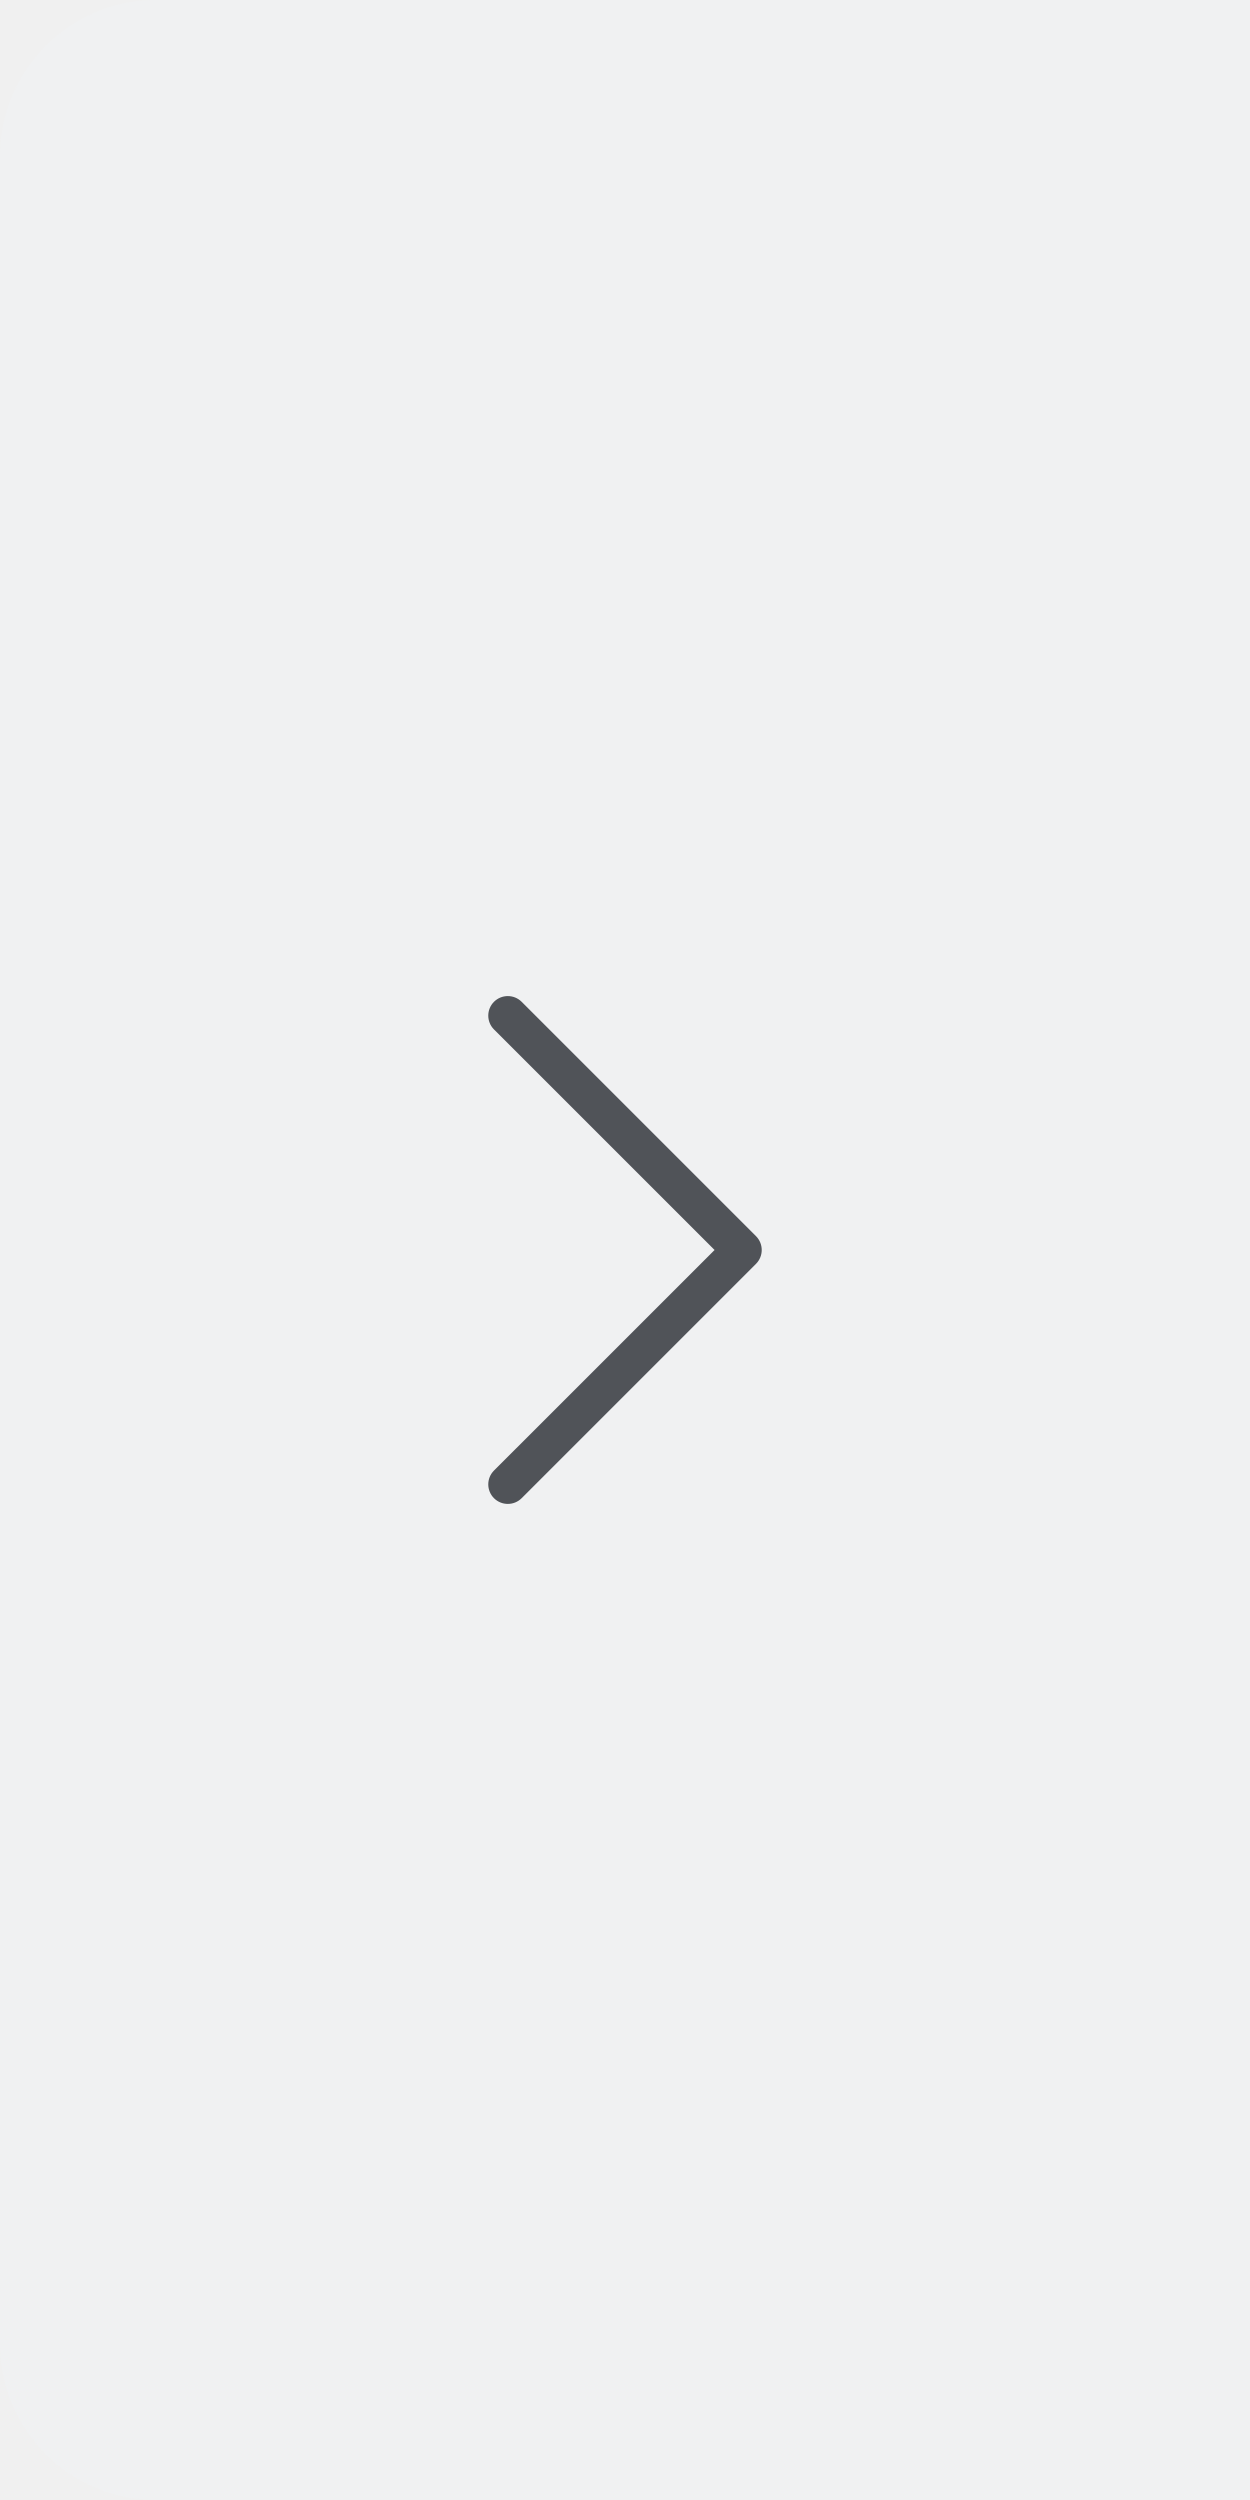
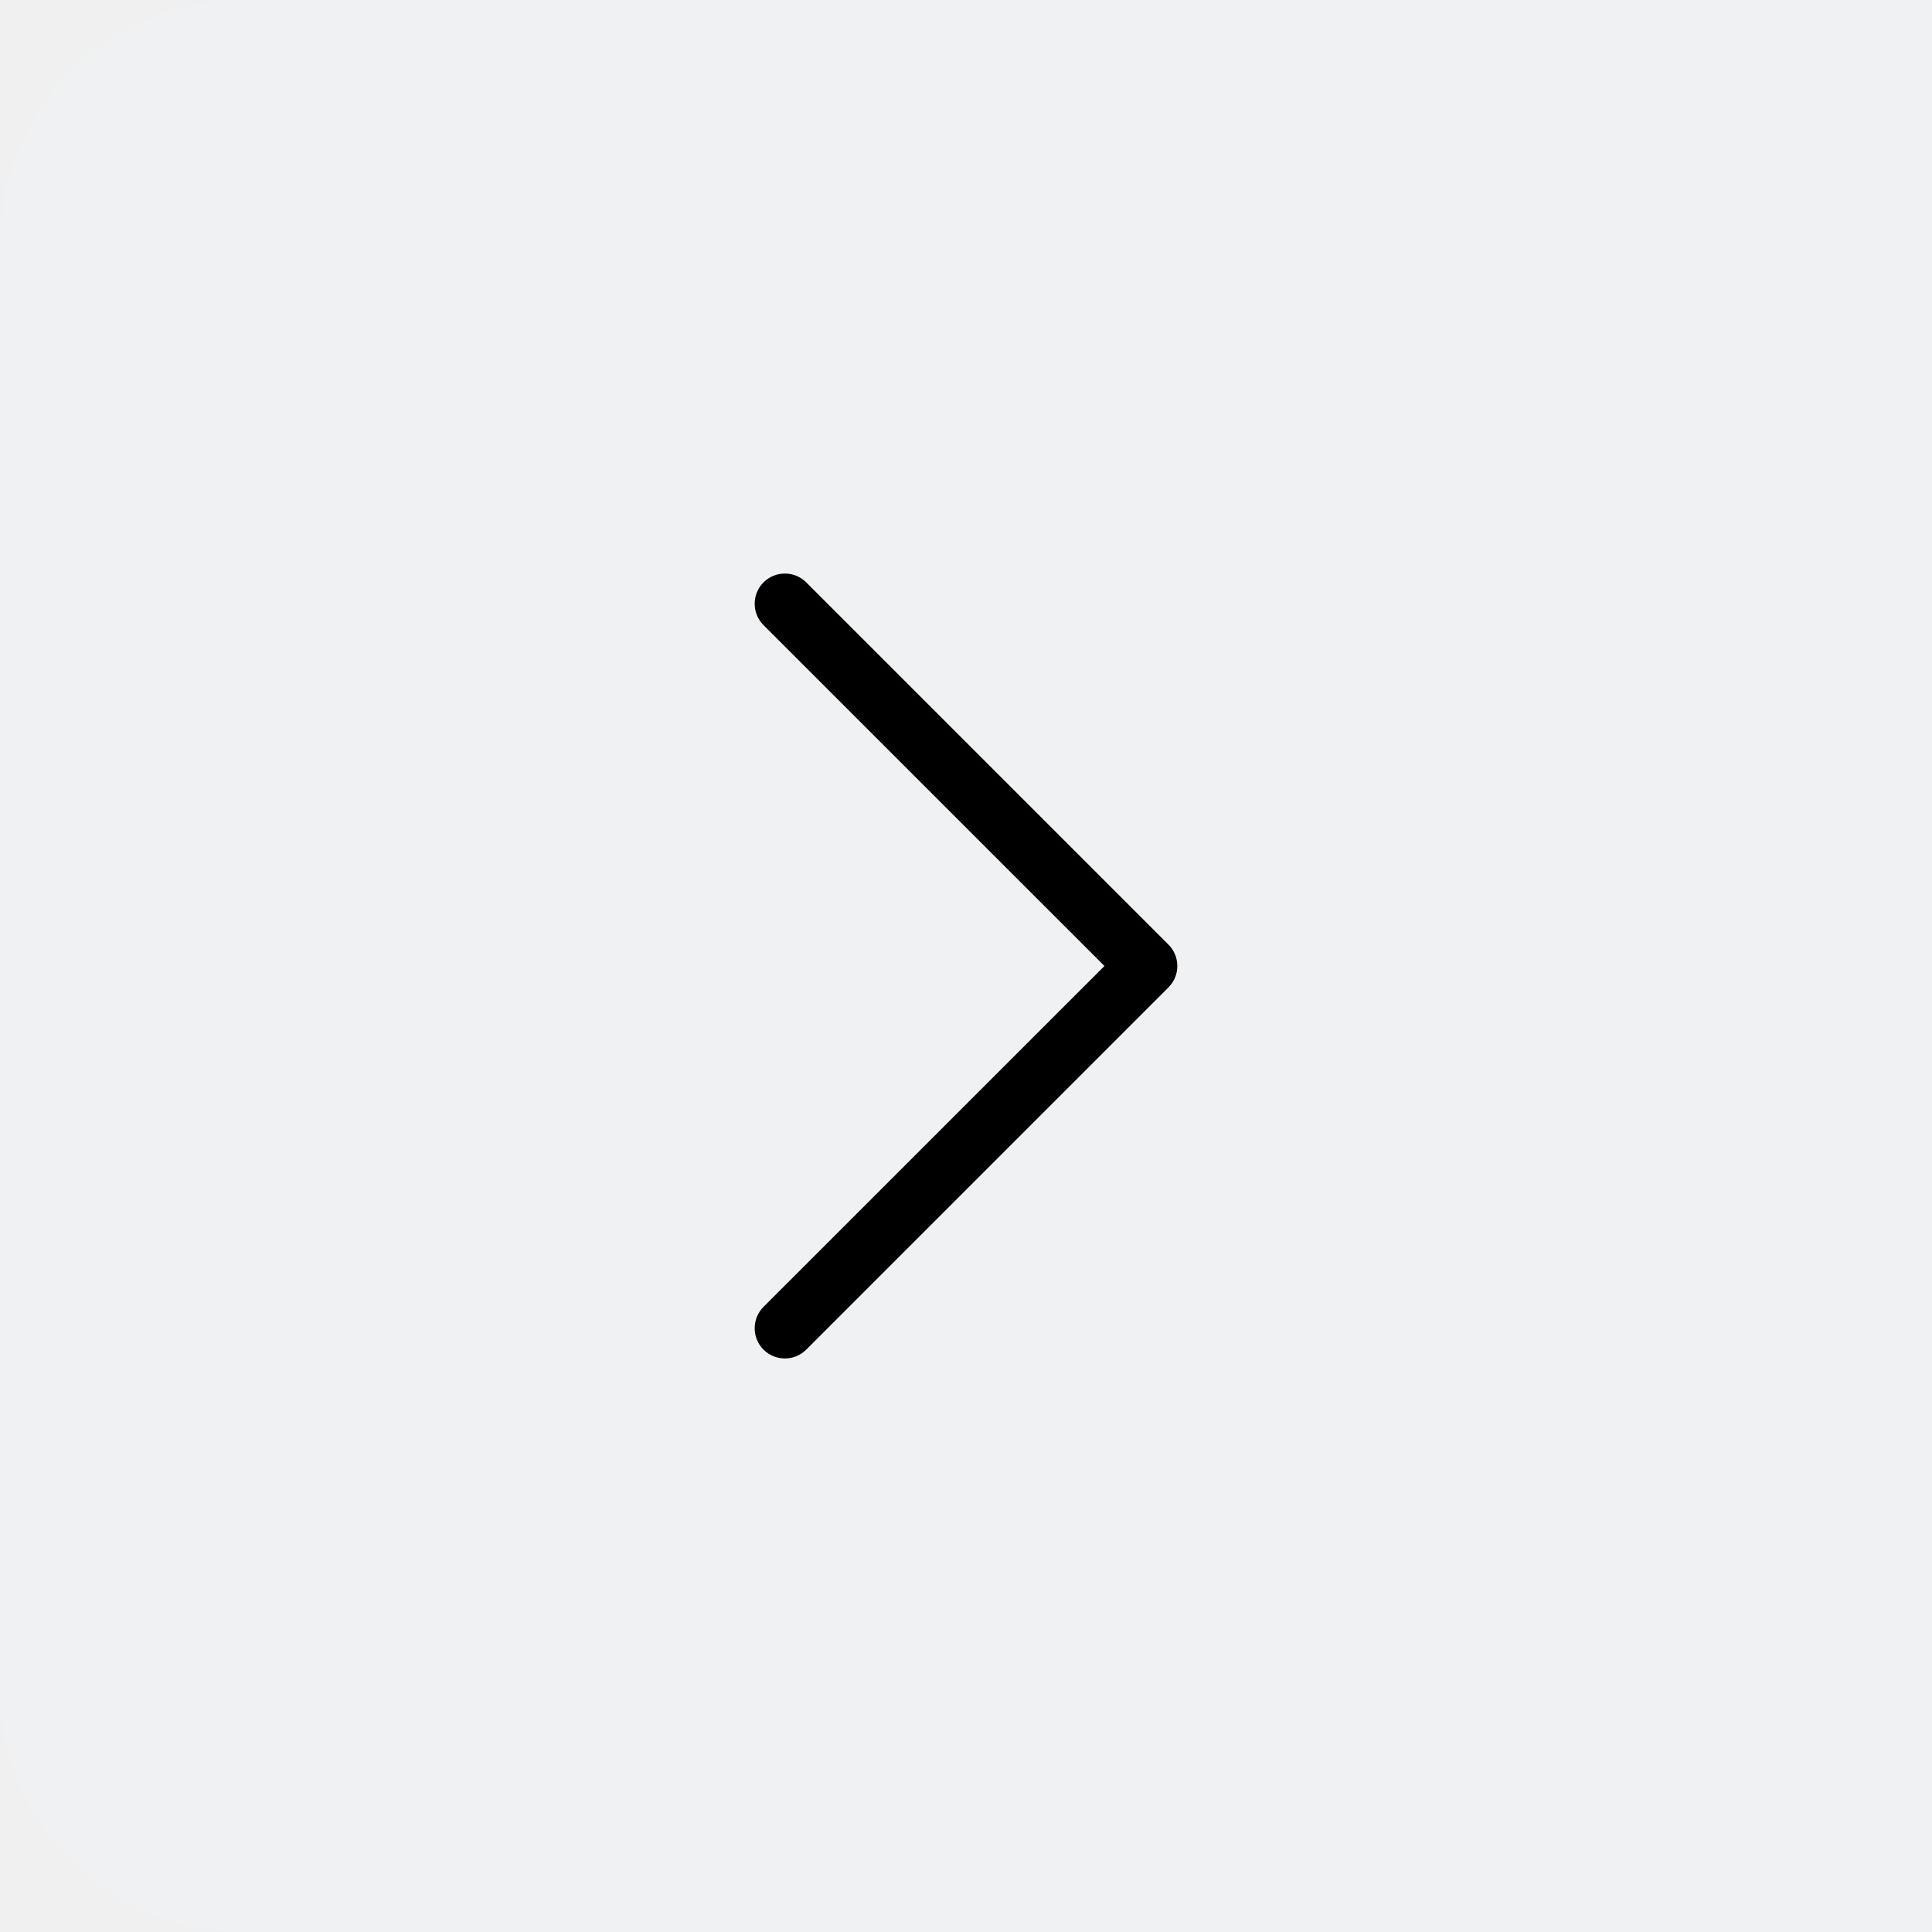
- <svg xmlns="http://www.w3.org/2000/svg" width="32" height="64" viewBox="0 0 32 64" fill="none">
-   <g clip-path="url(#clip0_2148_13105)">
-     <path d="M0 4C0 1.791 1.791 0 4 0H32V64H4C1.791 64 0 62.209 0 60V4Z" fill="white" style="mix-blend-mode:multiply" />
-     <rect width="32" height="64" fill="#F0F1F2" />
-     <rect width="16" height="16" transform="translate(8 24)" fill="white" style="mix-blend-mode:multiply" />
-     <path fill-rule="evenodd" clip-rule="evenodd" d="M12.646 25.646C12.842 25.451 13.158 25.451 13.354 25.646L19.354 31.646C19.549 31.842 19.549 32.158 19.354 32.354L13.354 38.354C13.158 38.549 12.842 38.549 12.646 38.354C12.451 38.158 12.451 37.842 12.646 37.646L18.293 32L12.646 26.354C12.451 26.158 12.451 25.842 12.646 25.646Z" fill="#505358" />
-   </g>
-   <defs>
-     <clipPath id="clip0_2148_13105">
-       <path d="M0 4C0 1.791 1.791 0 4 0H32V64H4C1.791 64 0 62.209 0 60V4Z" fill="white" />
-     </clipPath>
-   </defs>
+ <svg xmlns="http://www.w3.org/2000/svg" width="32" height="32" viewBox="0 0 32 32" fill="none">
+   <path d="M0 4C0 1.791 1.791 0 4 0H32V32H4C1.791 32 0 30.209 0 28V4Z" fill="#F0F1F2" />
+   <path fill-rule="evenodd" clip-rule="evenodd" d="M12.646 9.646C12.842 9.451 13.158 9.451 13.354 9.646L19.354 15.646C19.549 15.842 19.549 16.158 19.354 16.354L13.354 22.354C13.158 22.549 12.842 22.549 12.646 22.354C12.451 22.158 12.451 21.842 12.646 21.646L18.293 16L12.646 10.354C12.451 10.158 12.451 9.842 12.646 9.646Z" fill="black" />
</svg>
